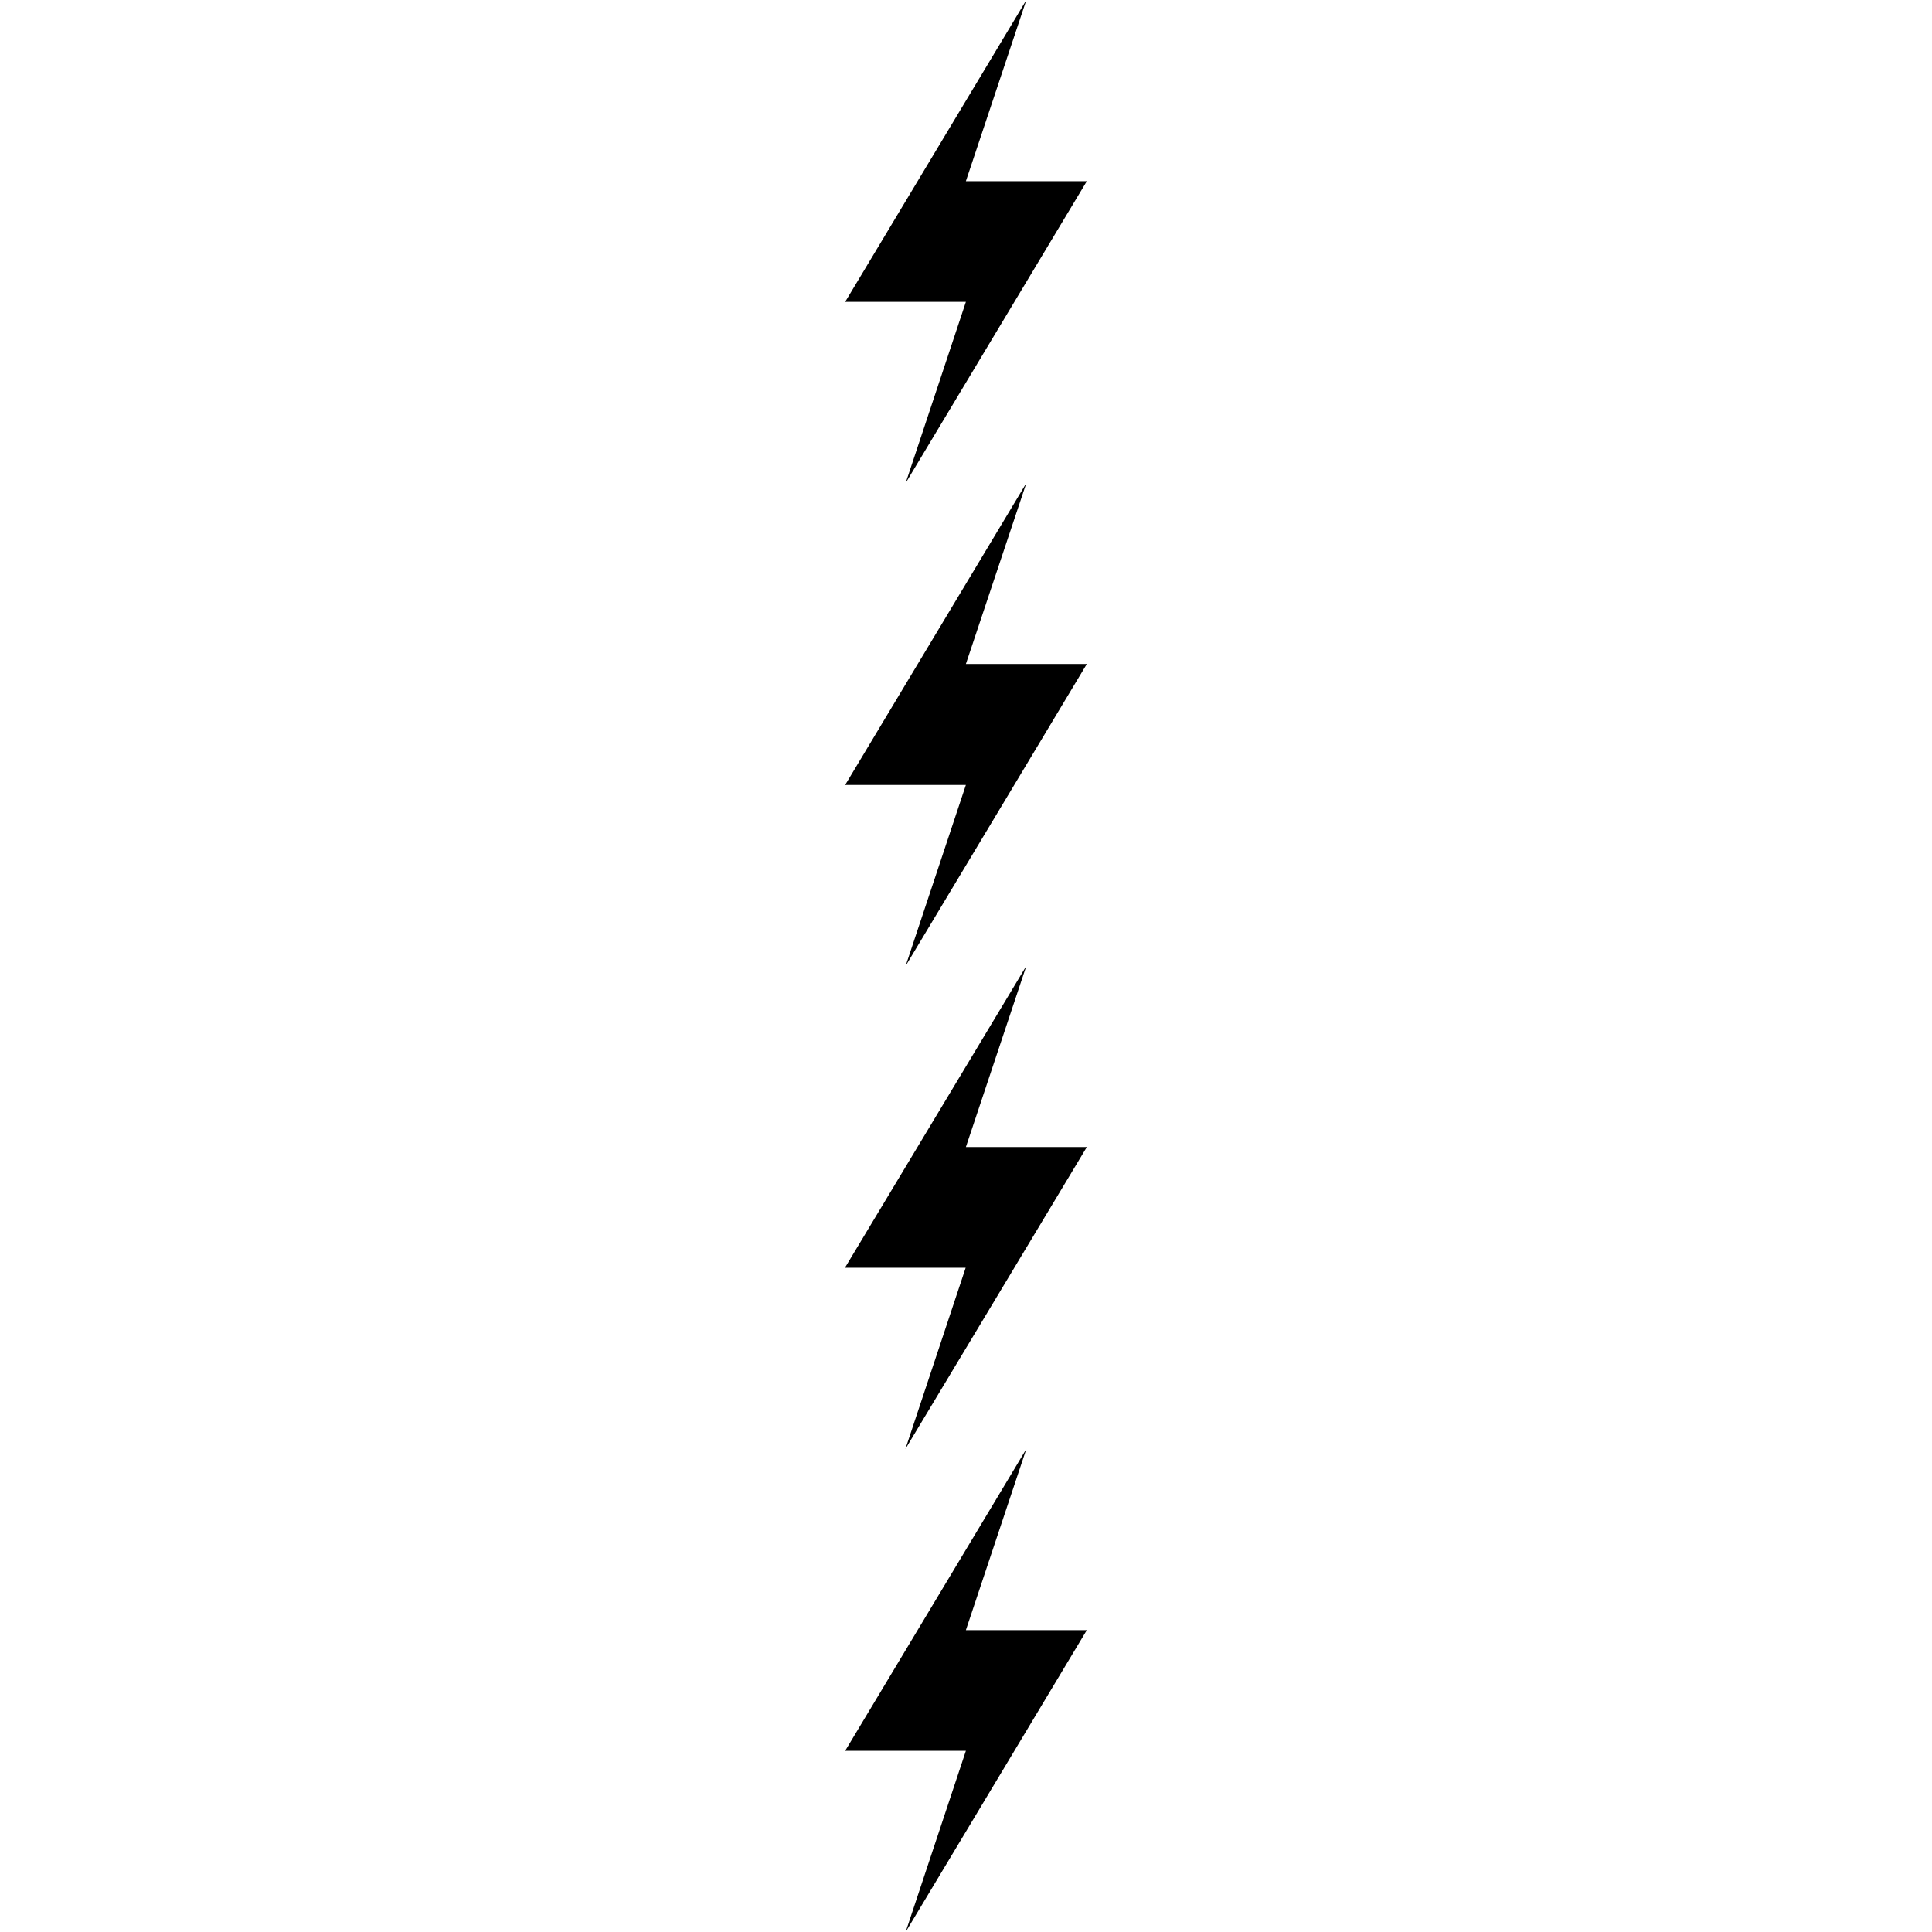
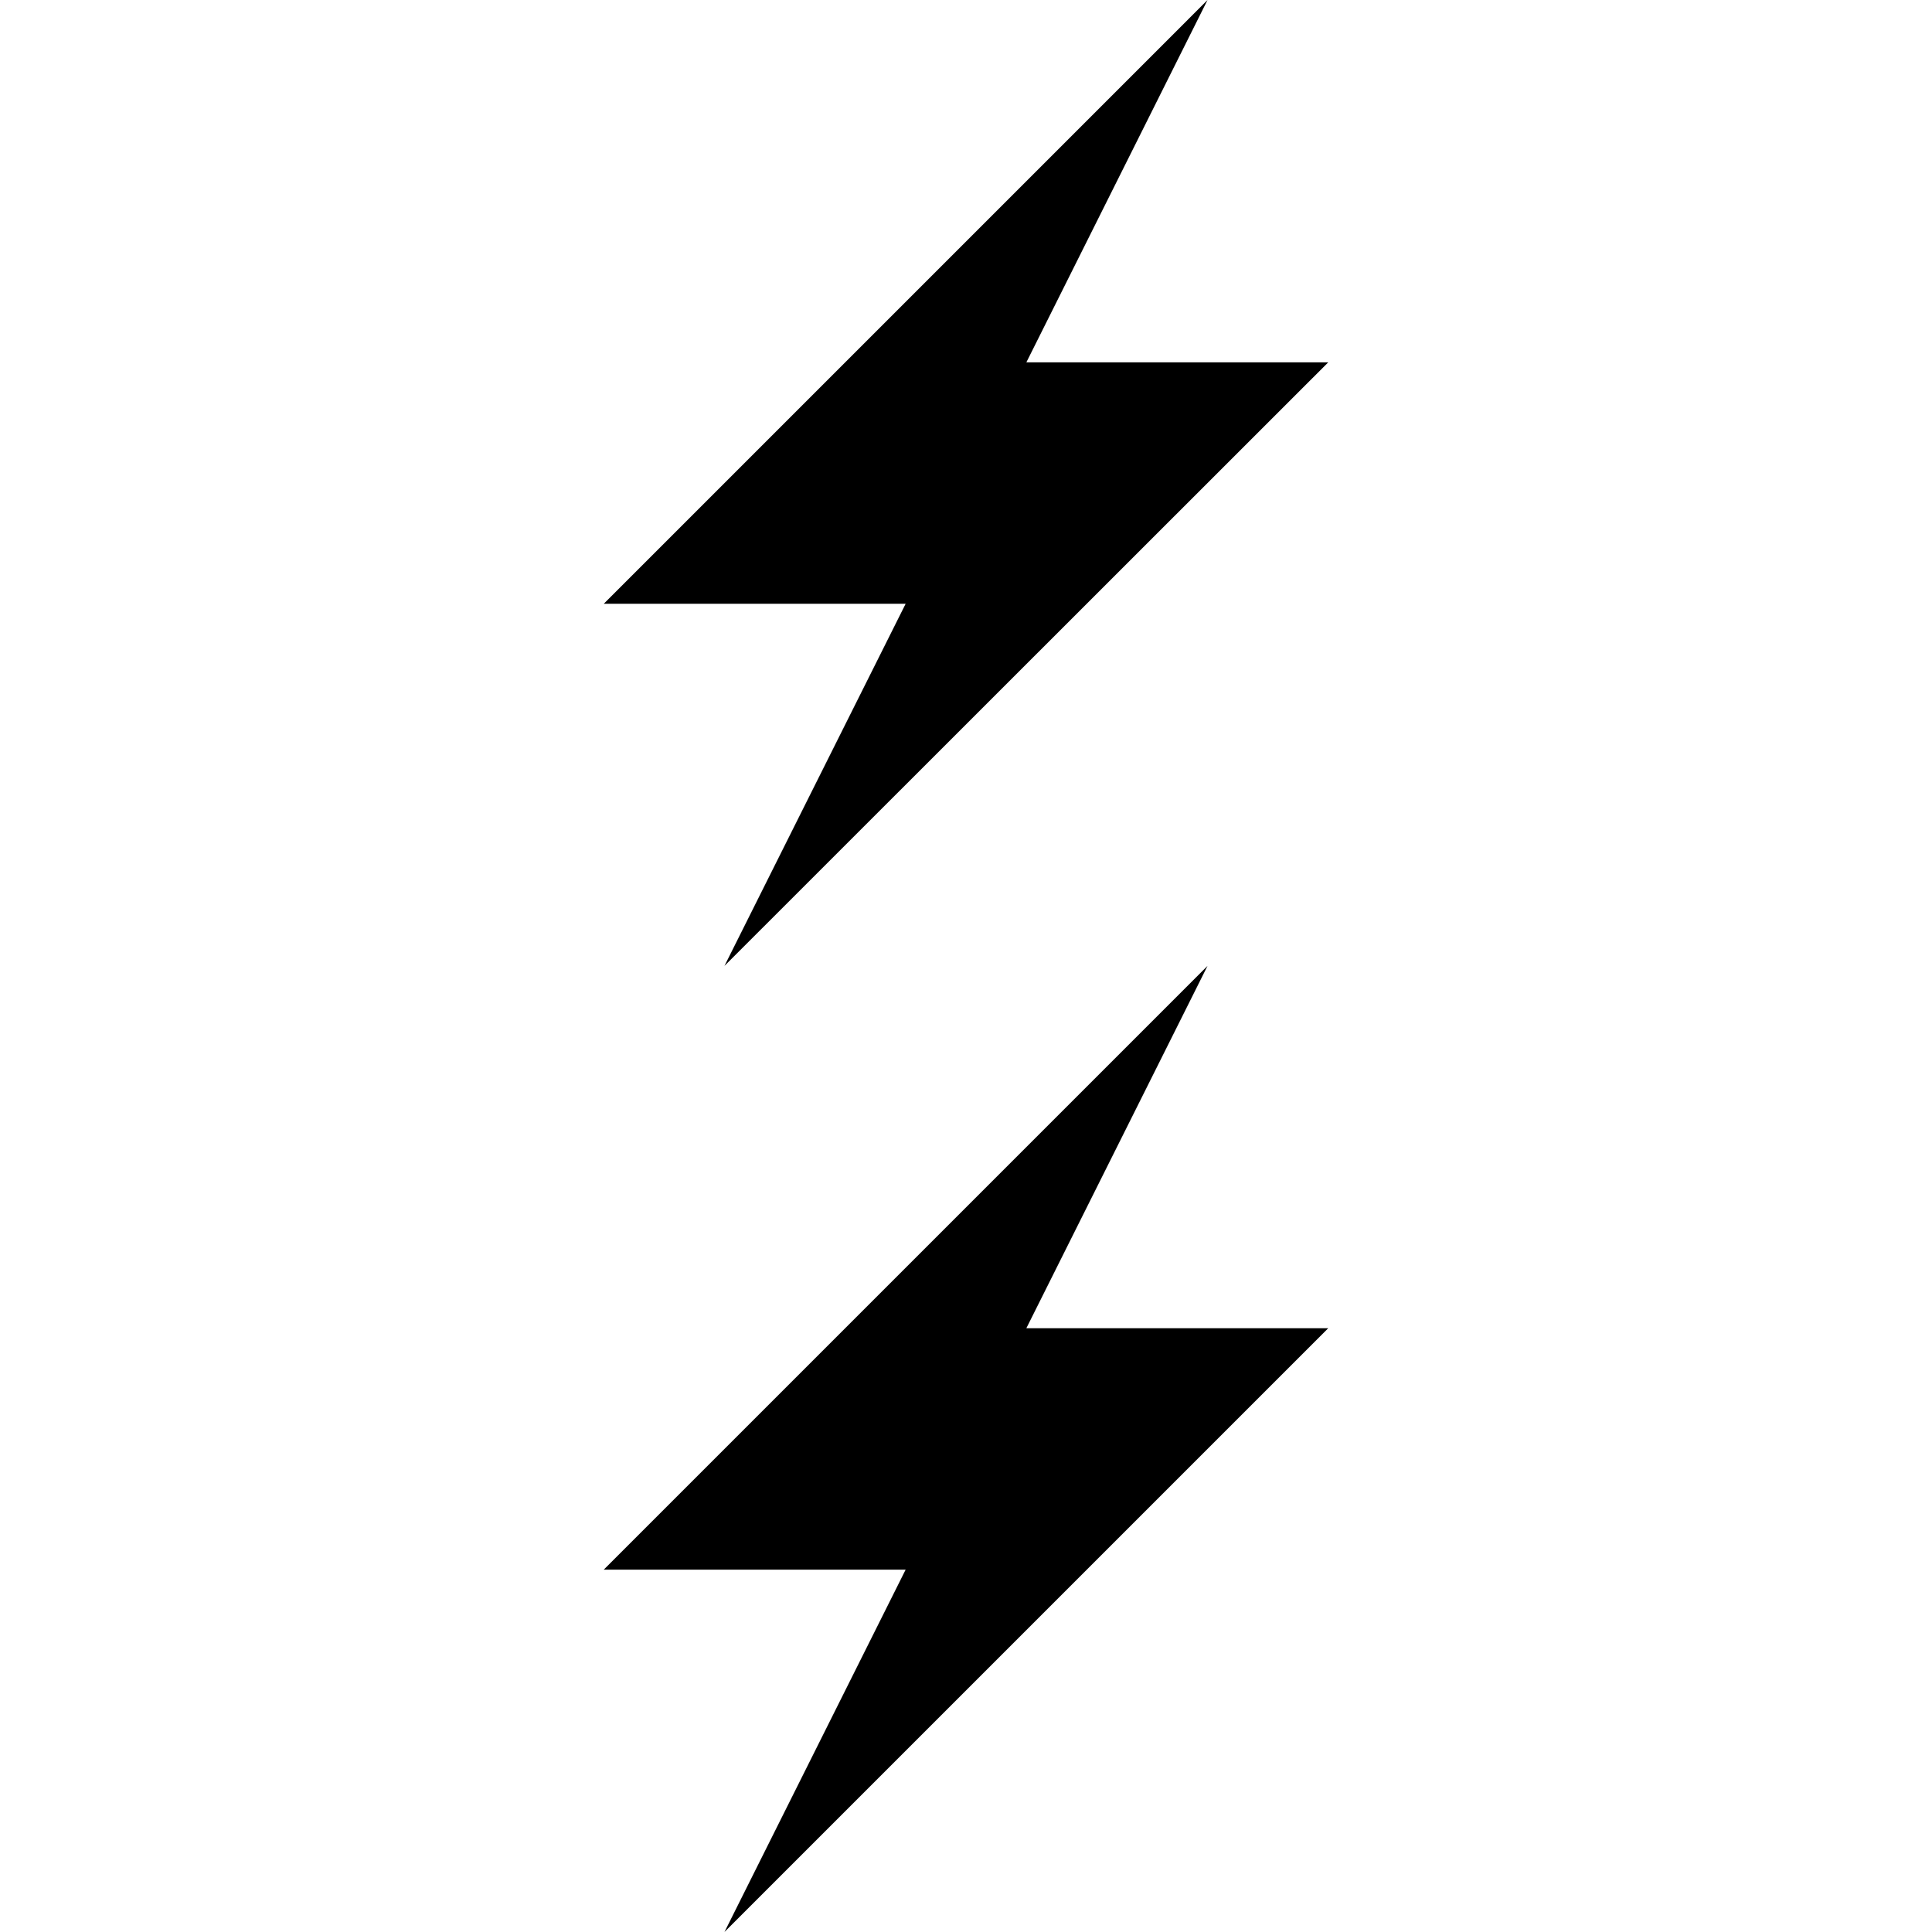
<svg xmlns="http://www.w3.org/2000/svg" width="32" height="32" viewBox="0 0 8.467 8.467">
-   <path style="fill:#000;stroke:none;stroke-width:.265px;stroke-linecap:butt;stroke-linejoin:miter;stroke-opacity:1" d="m4.498 6.35-.265.794h.53l-.794 1.323.264-.794h-.529m.794-3.44-.265.794h.53L3.968 6.35l.264-.794h-.529m.795-3.439-.265.793h.53l-.794 1.323.264-.793h-.529M4.498 0l-.265.794h.53l-.794 1.323.264-.794h-.529" />
+   <path style="fill:#000;stroke:none;stroke-width:.529px;stroke-linecap:butt;stroke-linejoin:miter;stroke-opacity:1" d="m5.292 0-.794 1.588h1.323L3.175 4.233l.794-1.587H2.646m2.646 1.587-.794 1.588h1.323L3.175 8.467l.794-1.588H2.646" />
</svg>
